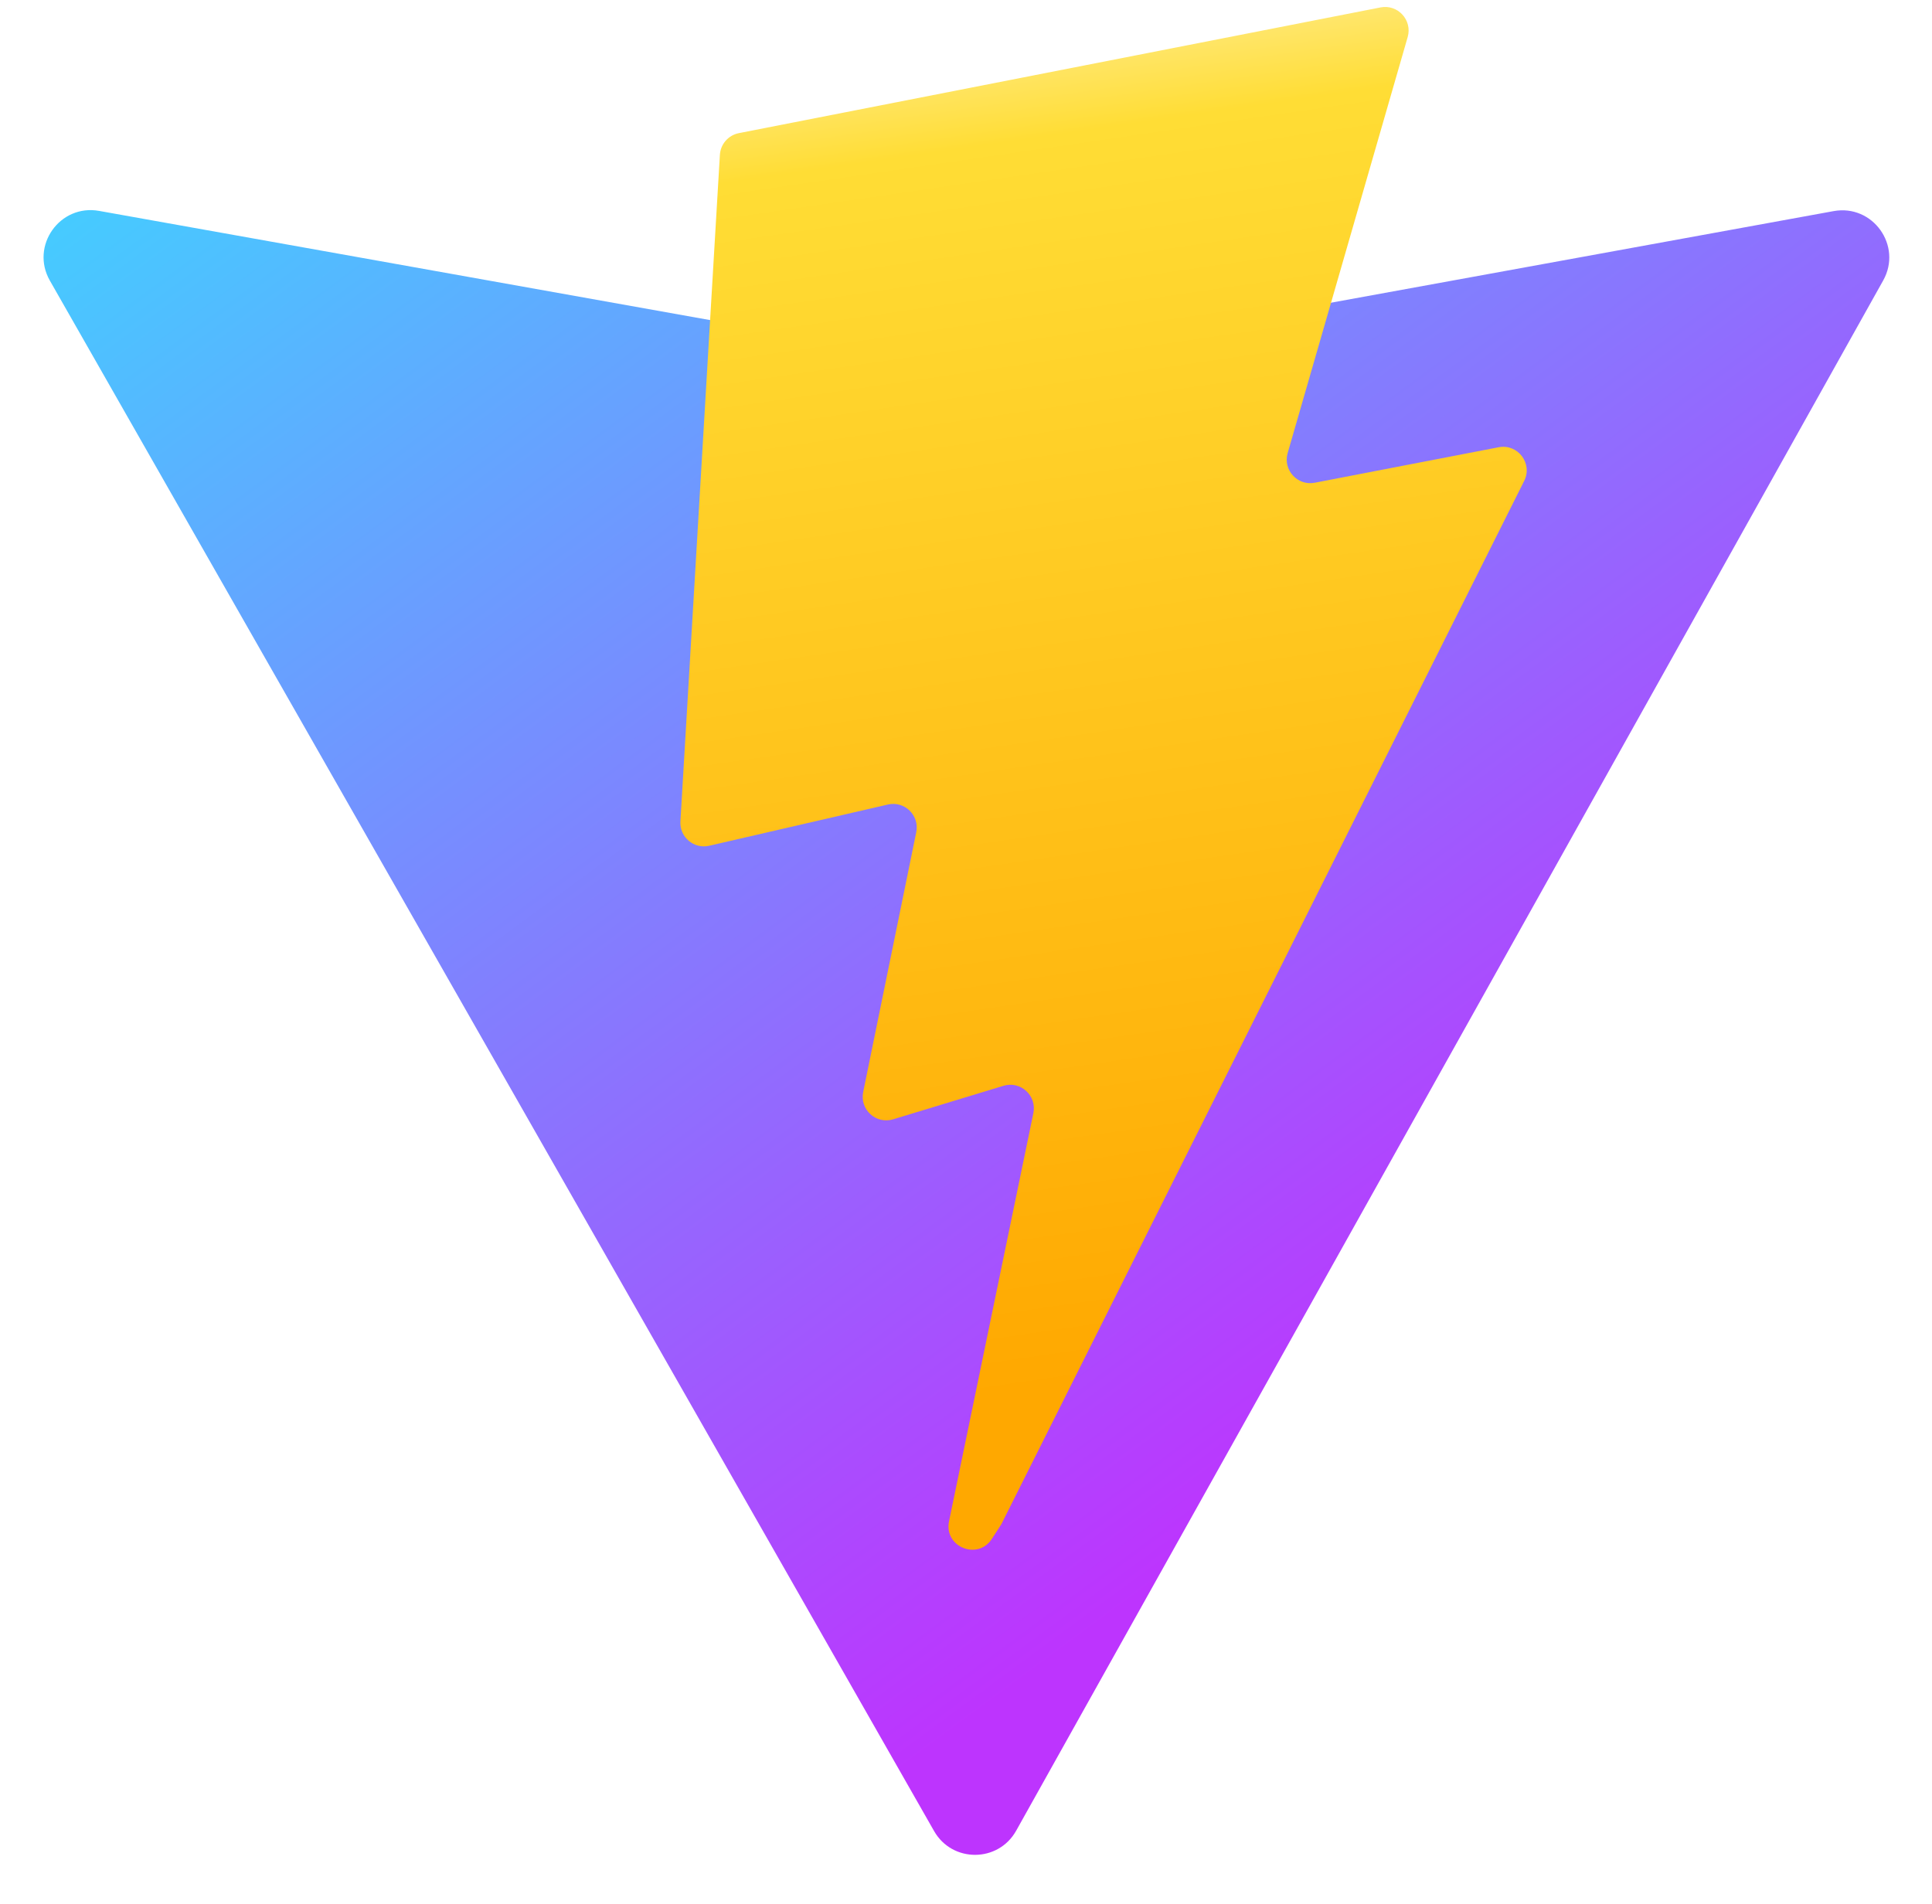
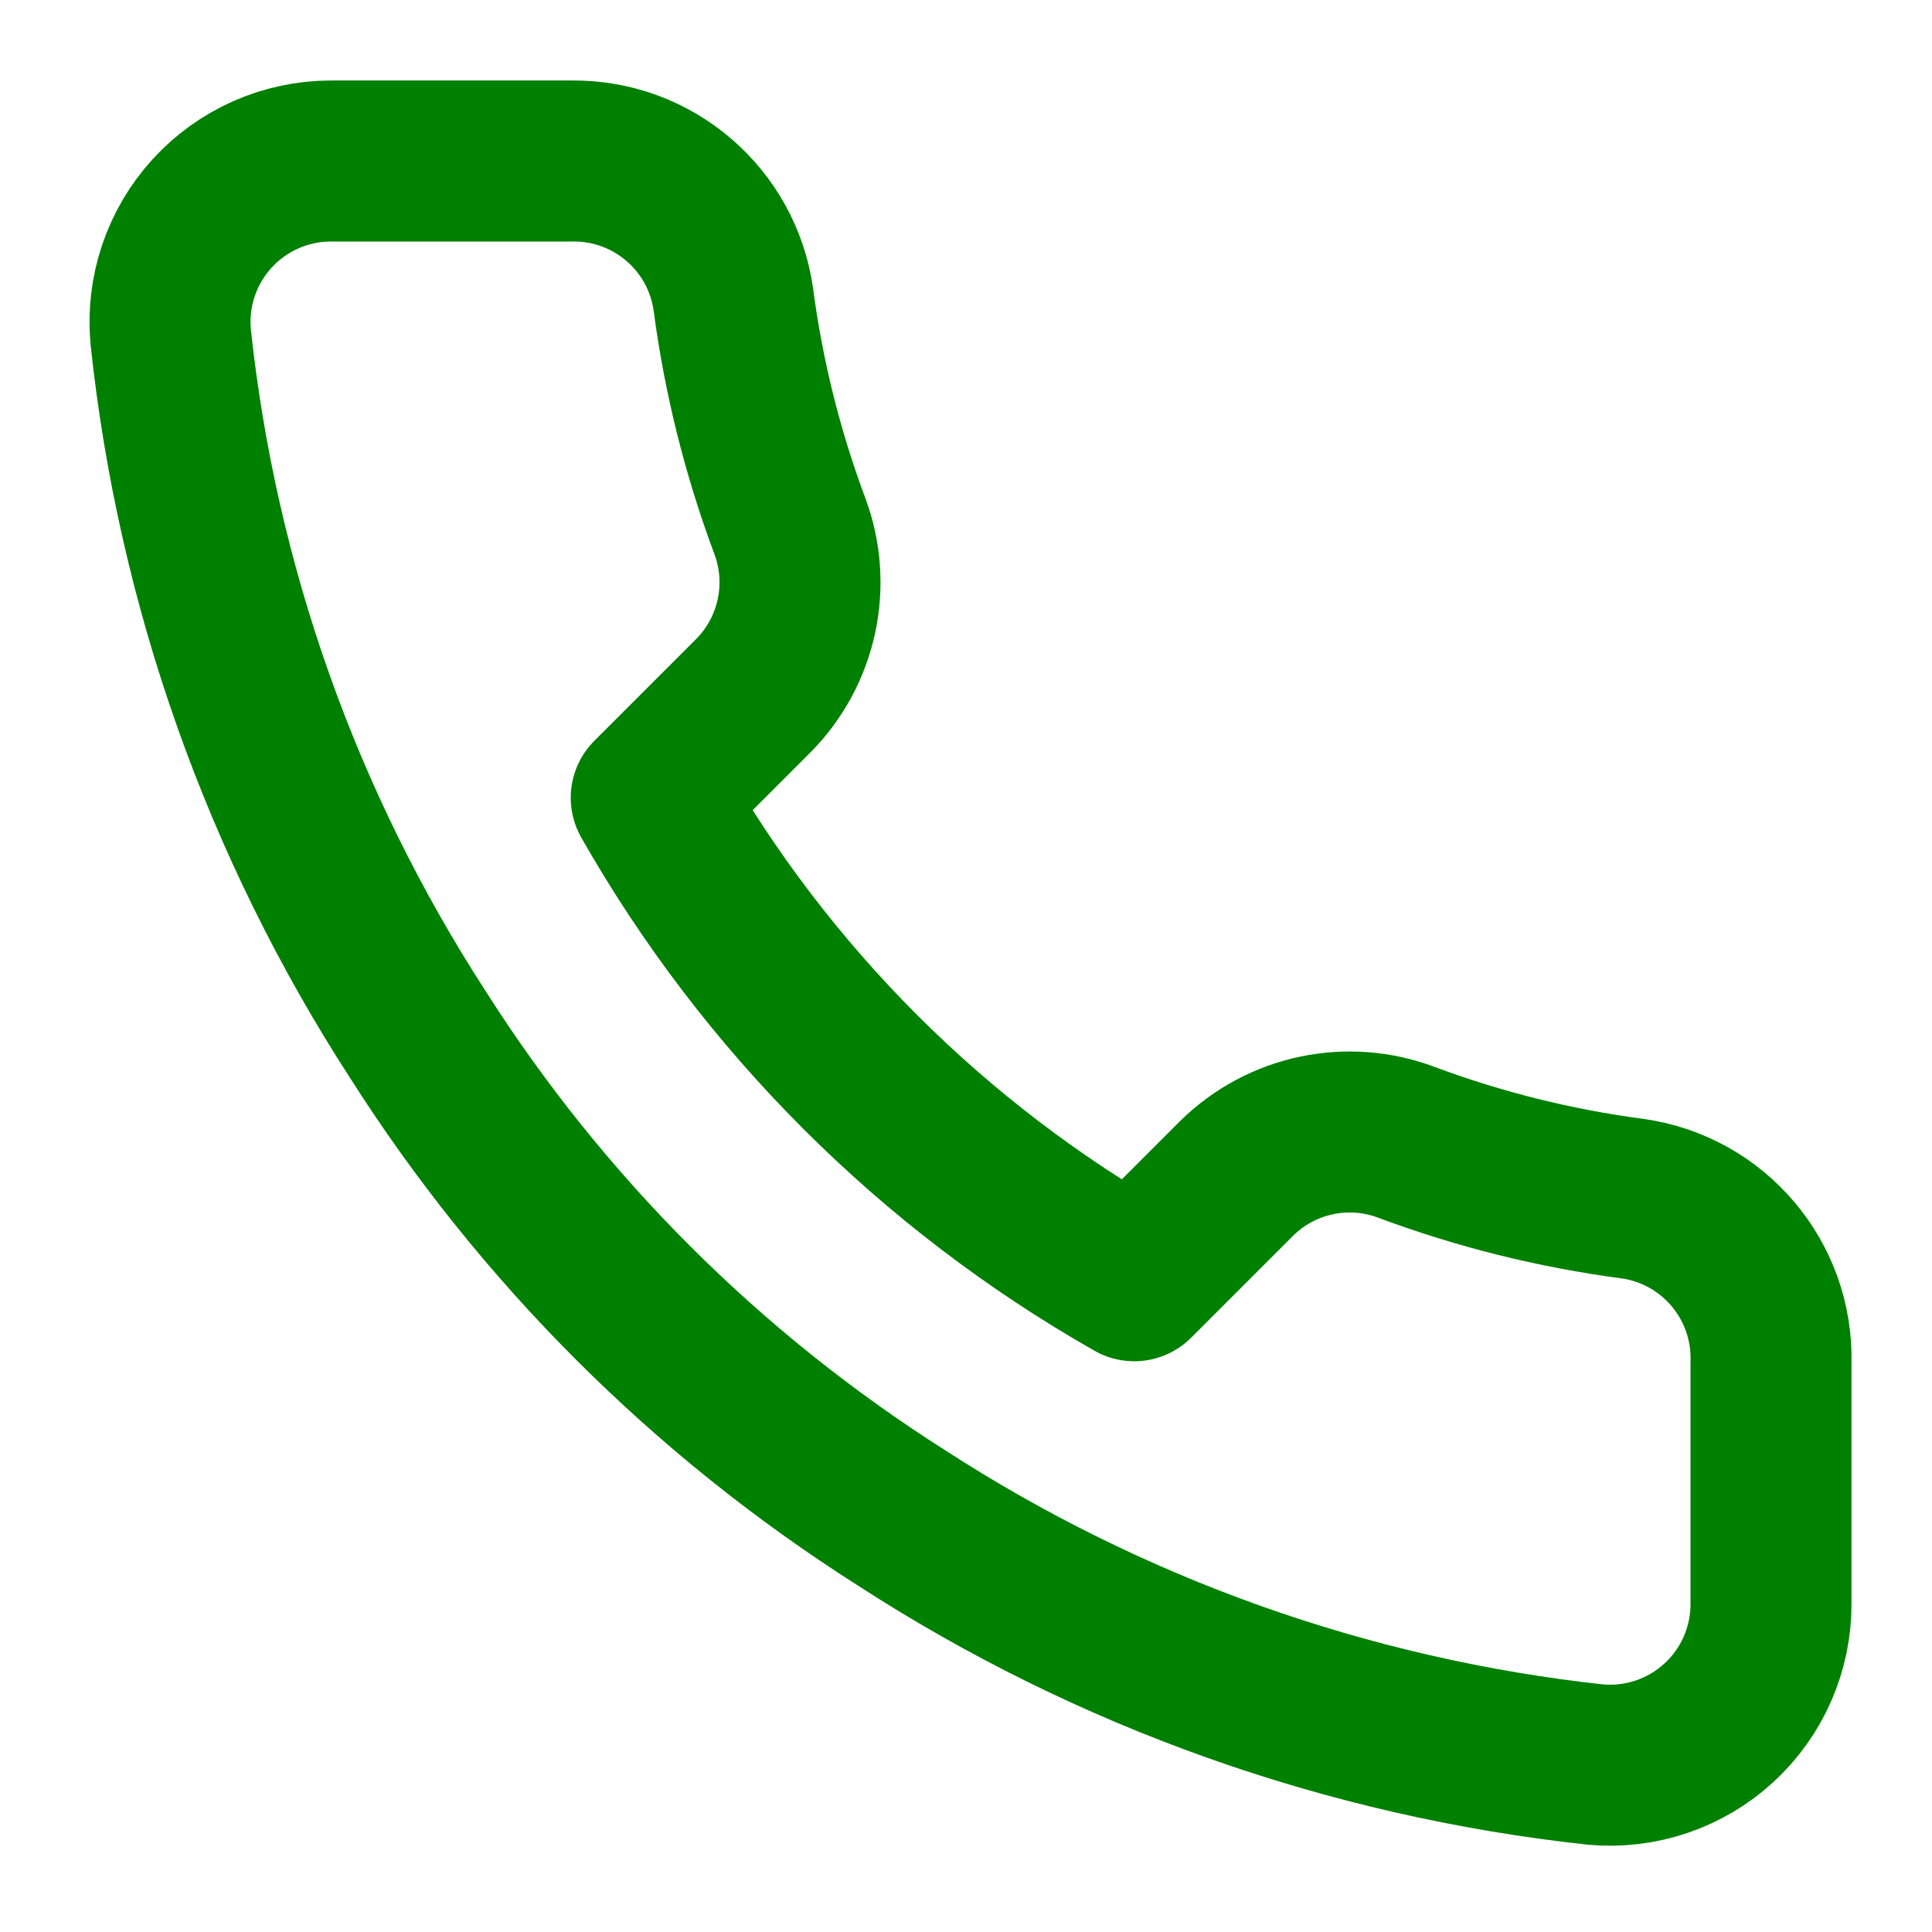
- <svg xmlns="http://www.w3.org/2000/svg" width="410" height="404" viewBox="0 0 410 404" fill="none">
-   <path d="M399.641 59.525L215.643 388.545C211.844 395.338 202.084 395.378 198.228 388.618L10.582 59.556C6.381 52.19 12.68 43.267 21.028 44.759L205.223 77.682C206.398 77.892 207.601 77.89 208.776 77.676L389.119 44.806C397.439 43.289 403.768 52.143 399.641 59.525Z" fill="url(#paint0_linear)" />
-   <path d="M292.965 1.574L156.801 28.255C154.563 28.694 152.906 30.59 152.771 32.866L144.395 174.33C144.198 177.662 147.258 180.248 150.51 179.498L188.42 170.749C191.967 169.931 195.172 173.055 194.443 176.622L183.18 231.775C182.422 235.487 185.907 238.661 189.532 237.56L212.947 230.446C216.577 229.344 220.065 232.527 219.297 236.242L201.398 322.875C200.278 328.294 207.486 331.249 210.492 326.603L212.5 323.5L323.454 102.072C325.312 98.365 322.108 94.137 318.036 94.923L279.014 102.454C275.347 103.161 272.227 99.746 273.262 96.158L298.731 7.867C299.767 4.273 296.636 0.855 292.965 1.574Z" fill="url(#paint1_linear)" />
-   <defs>
-     <linearGradient id="paint0_linear" x1="6" y1="33" x2="235" y2="344" gradientUnits="userSpaceOnUse">
-       <stop stop-color="#41D1FF" />
-       <stop offset="1" stop-color="#BD34FE" />
-     </linearGradient>
-     <linearGradient id="paint1_linear" x1="194.651" y1="8.818" x2="236.076" y2="292.989" gradientUnits="userSpaceOnUse">
-       <stop stop-color="#FFEA83" />
-       <stop offset="0.083" stop-color="#FFDD35" />
-       <stop offset="1" stop-color="#FFA800" />
-     </linearGradient>
-   </defs>
+ <svg xmlns="http://www.w3.org/2000/svg" width="24" height="24" viewBox="0 0 24 24" fill="none" stroke="green" stroke-width="2" stroke-linecap="round" stroke-linejoin="round" class="feather feather-phone">
+   <path d="M22 16.92v3a2 2 0 0 1-2.18 2 19.79 19.79 0 0 1-8.63-3.07 19.5 19.5 0 0 1-6-6 19.79 19.79 0 0 1-3.07-8.67A2 2 0 0 1 4.11 2h3a2 2 0 0 1 2 1.72 12.84 12.84 0 0 0 .7 2.81 2 2 0 0 1-.45 2.11L8.09 9.91a16 16 0 0 0 6 6l1.27-1.27a2 2 0 0 1 2.11-.45 12.84 12.84 0 0 0 2.81.7A2 2 0 0 1 22 16.92z" />
</svg>
